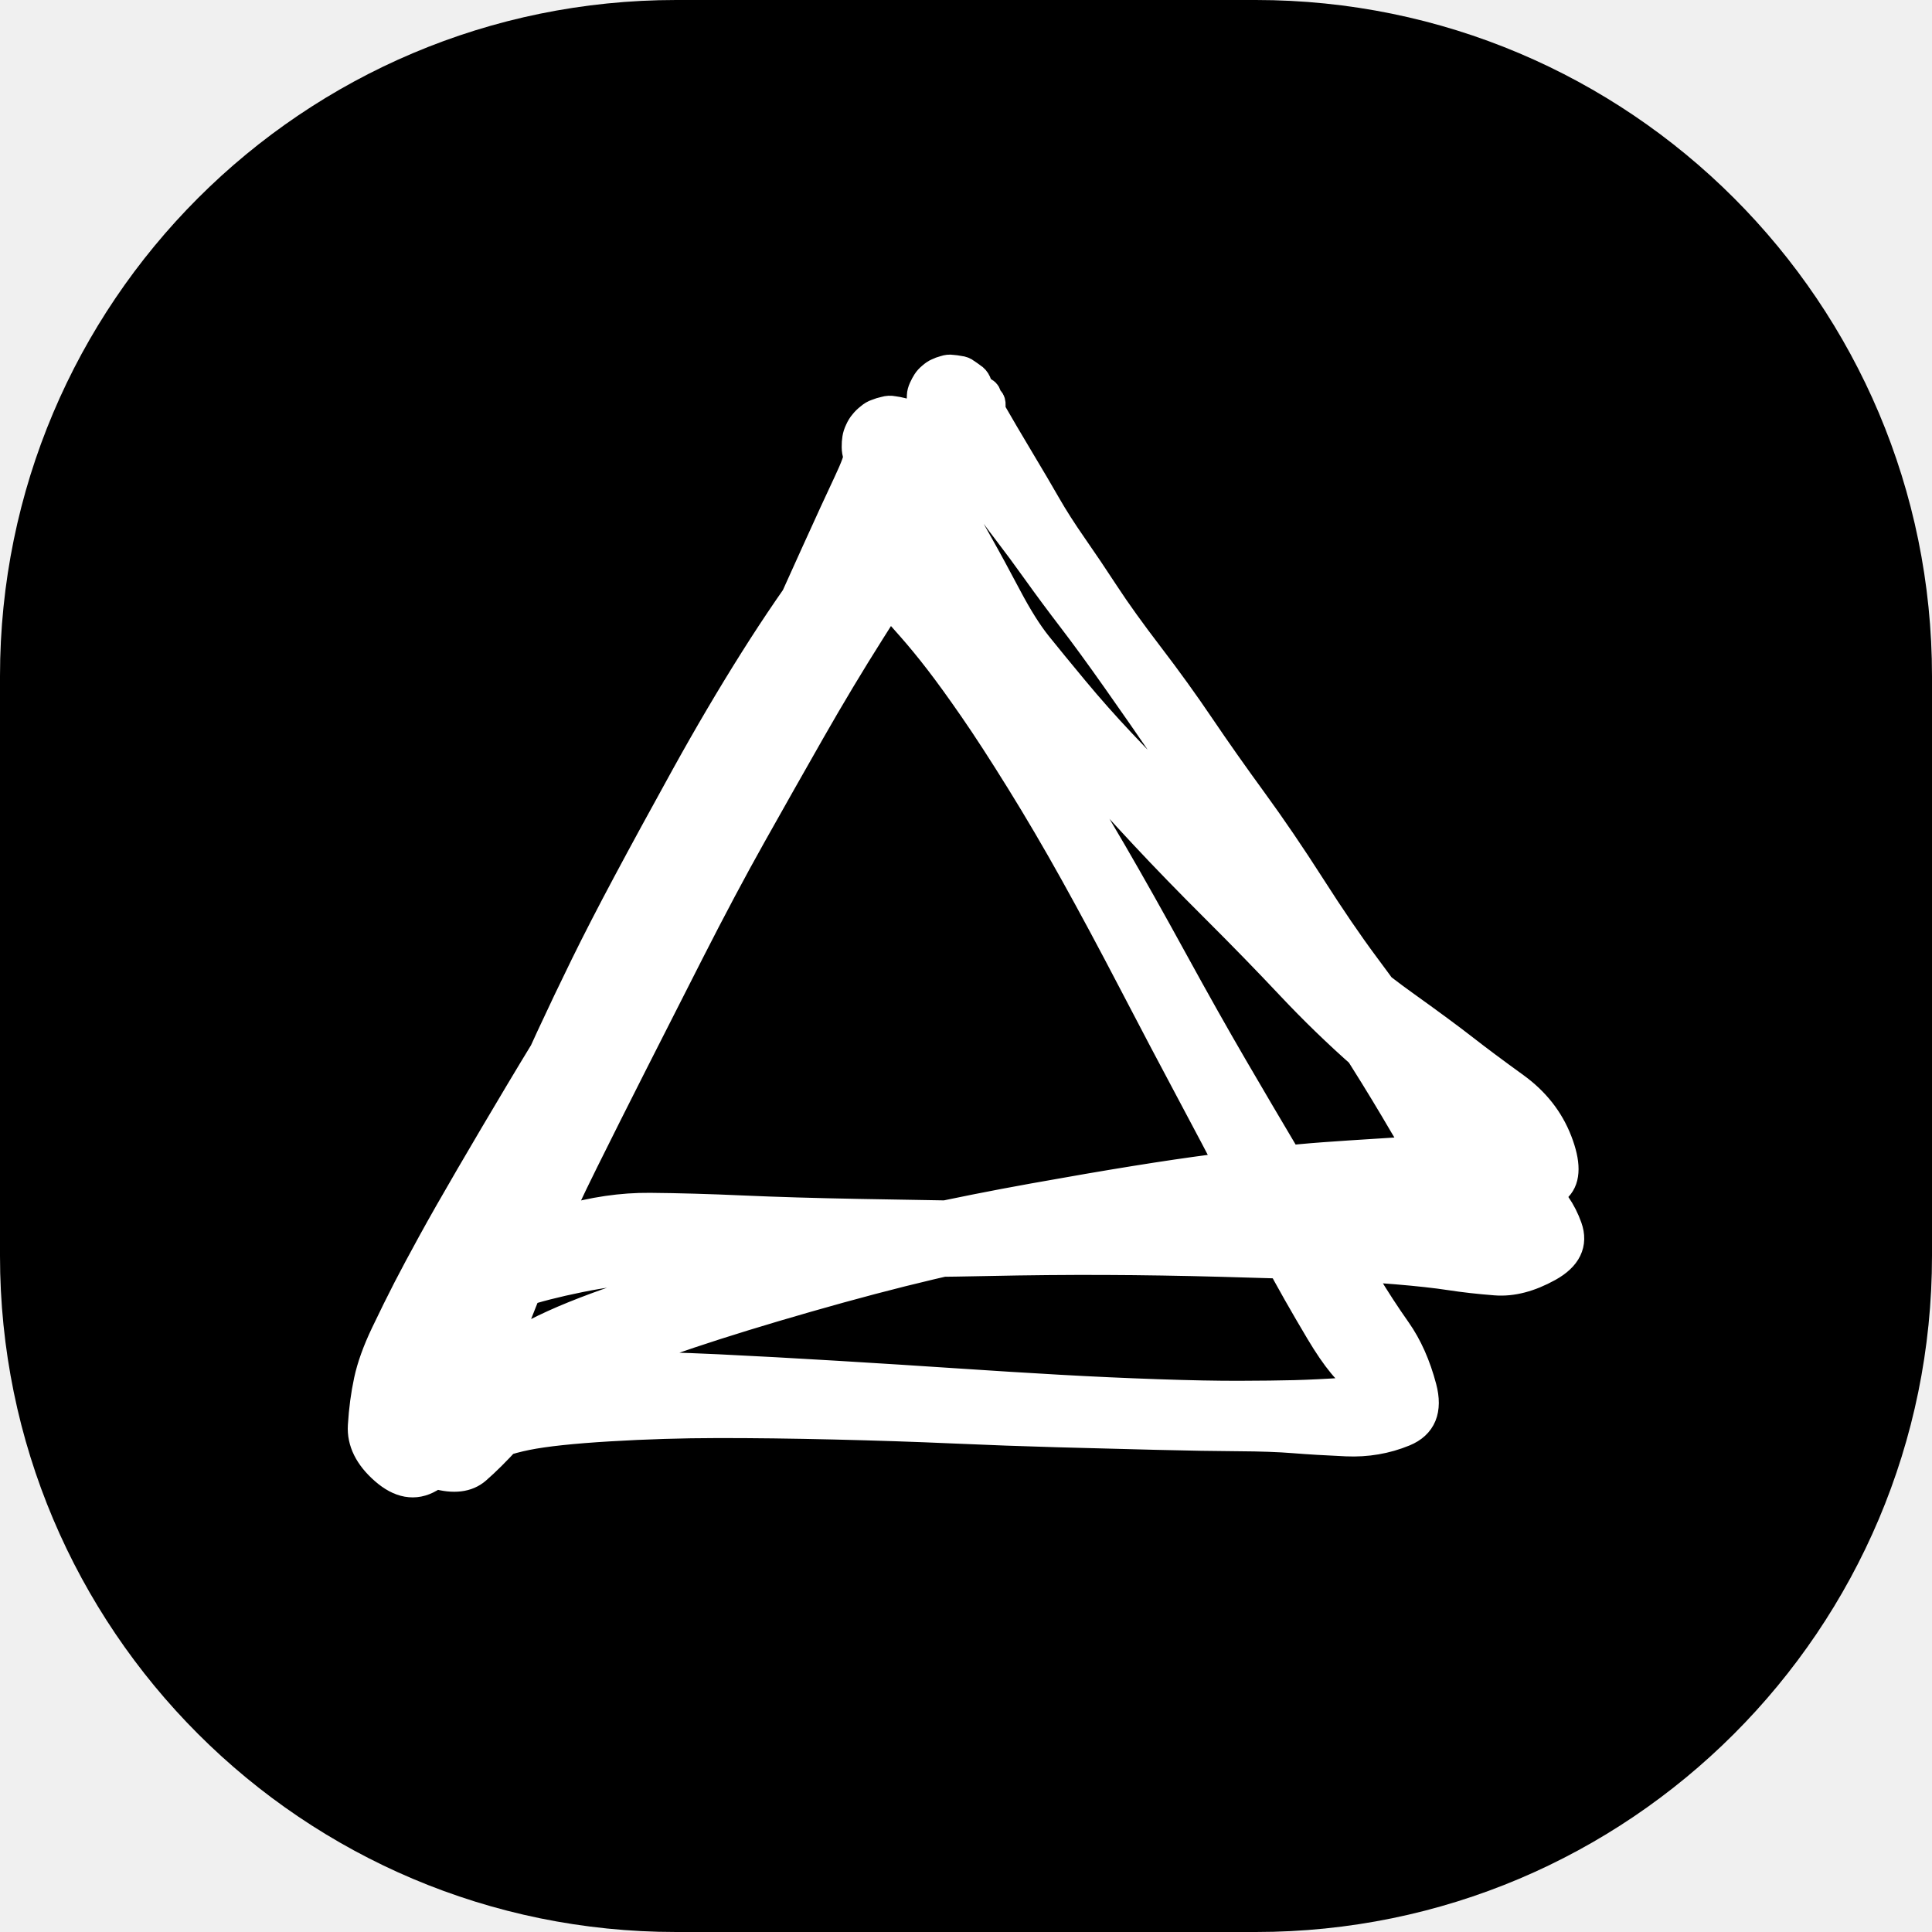
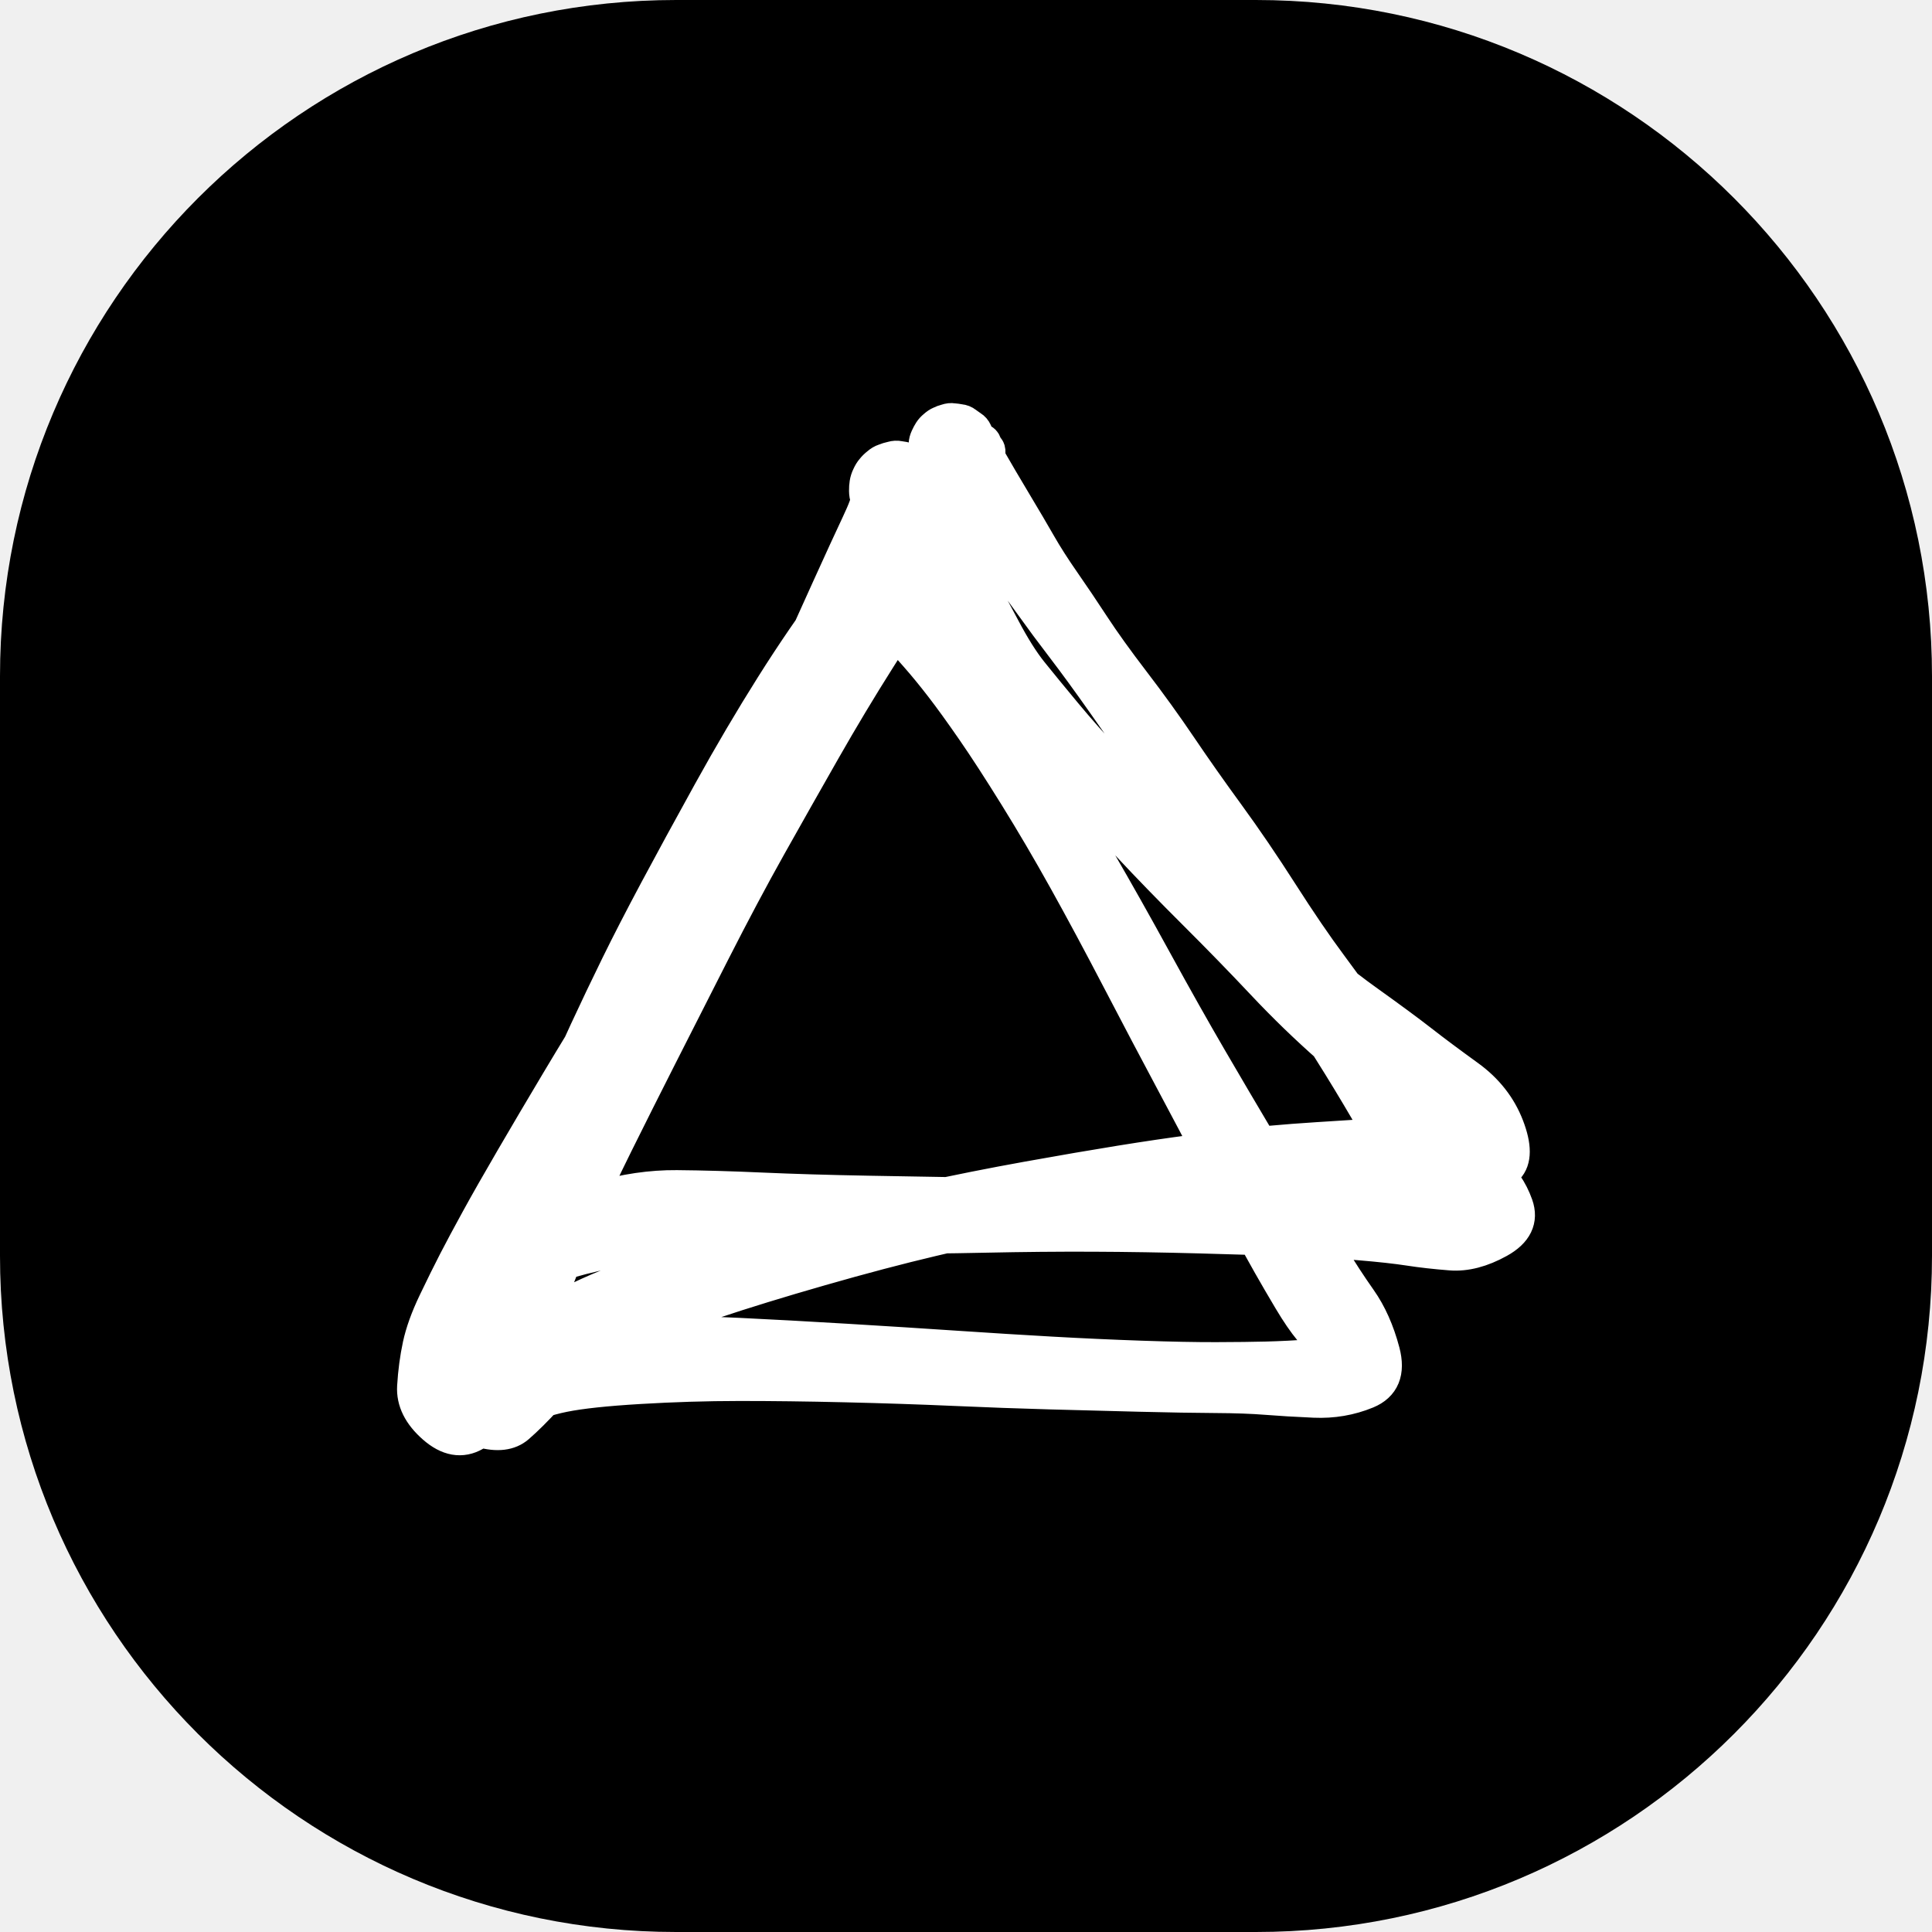
<svg xmlns="http://www.w3.org/2000/svg" width="1000" height="1000" viewBox="0 0 1000 1000">
-   <style>.m{stroke:#ffffff;stroke-linejoin:round}@media (max-width:56px){.m{stroke-width:0.95px;vector-effect:non-scaling-stroke}}@media (max-width:40px){.m{stroke-width:0.82px;vector-effect:non-scaling-stroke}}@media (max-width:24px){.m{stroke-width:0.63px;vector-effect:non-scaling-stroke}}</style>
+   <style>.m{stroke:#ffffff;stroke-linejoin:round}@media (max-width:56px){.m{stroke-width:1.05px;vector-effect:non-scaling-stroke}}@media (max-width:40px){.m{stroke-width:0.88px;vector-effect:non-scaling-stroke}}@media (max-width:24px){.m{stroke-width:0.67px;vector-effect:non-scaling-stroke}}</style>
  <rect width="1000" height="1000" rx="350" ry="350" fill="#000000" />
-   <path class="m" stroke="#ffffff" stroke-width="6" stroke-linejoin="round" fill="#ffffff" transform="translate(187.28 190.83) scale(2.42746)" d="M133.28,11.64 Q125.99,20.99 119.42,29.14 T105.43,46.76 90.9,67.27 76.46,91.29 63.96,113.82 54.9,131.11 47.61,146.14 42.48,158.53 38.87,168.3 35.18,178.6 42.91,181.44 61.45,178.73 81.17,179.29 106.16,180.03 133.37,180.5 158.45,180.81 183.58,181.61 205.21,182.58 221.1,183.51 232.79,184.18 242.19,184.02 242.46,182.66 232.14,175.17 222.19,161.47 213.62,147.34 204.81,133.3 193.98,115.95 182.03,97.34 171.31,81.4 160.79,66.26 151.34,53.31 143.91,43.29 137.66,34.82 130.85,25.51 124.31,15.41 120.84,10.29 119.57,8.88 119.21,7.34 119.22,5.75 119.62,4.22 120.37,2.82 121.44,1.64 122.75,0.76 124.24,0.21 125.82,0.04 127.39,0.25 128.87,0.83 130.16,1.74 131.2,2.94 132.04,7.77 130.49,17.33 125.02,29.13 118.34,40.56 108.63,55.9 95.78,77.31 83.24,99.48 70.02,124.33 57.7,148.59 47.49,168.94 39.77,185.54 35.01,197.24 31.19,206.77 27.34,216.32 23.59,225.63 19.18,226.25 20.2,218.14 30.08,209.56 45.16,201.84 65.61,194.86 91.96,187.83 118.73,181.56 143.14,176.7 164.8,172.98 181.56,170.51 194.56,168.92 205.08,167.94 217.57,167.11 229.66,166.33 240.17,165.24 241.62,165.29 233.6,163.46 225.68,157.18 213.38,146.54 197.95,131.6 182.01,115.22 166.8,99.56 154.83,86.38 144.81,74.67 136.63,65.23 130.72,58.03 124.45,49.09 117.74,39.06 112.27,30.7 107.84,23.13 105.63,18.49 105.32,16.71 105.44,14.91 105.99,13.19 106.94,11.65 108.23,10.38 109.79,9.46 111.52,8.93 113.32,8.84 115.1,9.18 116.74,9.94 118.15,11.06 119.26,12.5 120.41,17.39 119.57,26.72 115.43,37.15 108.92,48.98 99.71,65.23 87.65,86.2 71.6,112.4 54.85,138.71 41.62,159.28 30.79,176.82 22.9,190.84 18.49,200.51 15.08,209.99 13.26,220.47 18.61,220.07 31.23,213.48 51.36,212.51 75.87,213.15 101.13,214.53 126.52,216.14 148.77,217.52 169.66,218.47 187.11,218.81 198.85,218.67 210.01,218.12 212.92,215.84 204.22,205.35 195.22,189.48 186.68,173.21 176.59,154.07 164.38,130.9 151.83,107.52 140.32,87.91 130.31,72.48 123,62.37 117.11,55.19 109.15,46.19 103.49,39.64 102.77,37.88 102.65,35.99 103.14,34.15 104.19,32.57 105.69,31.4 107.48,30.78 109.38,30.76 111.18,31.35 112.71,32.48 113.79,34.04 114.32,35.86 114.23,37.76 113.55,39.53 112.34,40.99 110.72,41.99 108.87,42.42 106.98,42.23 105.25,41.45 103.85,40.16 102.95,38.49 102.62,36.62 102.91,34.74 103.78,33.06 105.15,31.74 106.86,30.92 108.75,30.7 110.61,31.09 112.24,32.05 112.98,32.66 117.81,39.05 125.22,49.1 130.62,57.04 137.71,67.62 148.05,83.28 160.06,102.99 173.09,126.15 185.89,148.88 196.78,167.39 206.47,182.88 214.1,194.85 220.75,205.06 226.18,217.26 222.26,226.82 209.95,228.92 198.74,228.25 186.95,227.83 169.33,227.53 148.3,226.98 126.03,226.17 100.78,225.33 75.89,225.02 52.74,225.73 35.14,227.61 24.2,231.36 14.45,236.64 4.74,234.93 0.02,225.4 1.3,215.78 4.9,205.77 9.63,196.2 14.89,186.37 23,172.12 33.56,154.23 46.28,133.39 62.22,106.91 77.07,80.6 87.66,59.19 96.66,39.28 103.51,24.38 105.63,18.49 105.32,16.71 105.44,14.91 105.99,13.19 106.94,11.65 108.23,10.38 109.79,9.46 111.52,8.93 113.32,8.84 115.1,9.18 116.74,9.94 118.15,11.06 119.26,12.5 121.93,18.46 126.56,28.12 131.61,37.45 137.69,48.63 144.16,58.91 151.97,68.44 161.96,79.72 174.08,92.21 189.86,107.18 206.23,122.3 222.19,135.46 235.04,144.94 245.91,153.05 255.1,164.73 255.08,174.56 247.37,178.13 238.35,178.91 229.74,178.84 217.8,178.31 205.63,178.03 195.49,178.21 182.87,179.33 166.41,181.9 145.09,185.96 121.14,191.29 94.98,198.19 69.87,205.91 51.75,213.34 39.68,220.59 31.24,228.12 24.48,234.84 15.86,235.88 9.95,229.66 11.92,221.04 16.99,211.91 21.91,202.62 26.37,193.56 31.61,181.83 39.32,164.93 49.16,144.36 61.05,119.69 73.64,94.33 85.32,71.43 96.99,49.04 105.73,33.01 111.95,22.1 117.54,13.04 119.57,8.88 119.21,7.34 119.22,5.75 119.62,4.22 120.37,2.82 121.44,1.64 122.75,0.76 124.24,0.21 125.82,0.04 127.39,0.25 128.87,0.83 130.16,1.74 131.2,2.94 130.99,3.02 133.77,8.12 140.44,19.48 146.07,29.05 151.67,37.81 158.58,48.07 167.99,61.17 178.84,76.22 190,92.07 202.46,110.38 213.9,127.15 223.67,140.61 233.11,153.31 242.46,165.19 251.2,174.41 257.21,183.08 253.05,191.67 241.75,194.6 232.05,193.51 220.55,192.24 204.89,191.32 183.38,190.64 158.44,190.24 133.33,190.47 106.05,190.75 81.3,191.04 62.44,191.86 46.44,193.96 33.7,197.23 23.72,195.04 20.83,185.31 25.33,174.27 30.06,164.6 34.49,155.14 40.15,142.56 47.45,127.26 56.48,109.72 68.96,86.81 83.52,62.1 97.99,40.99 111.65,22.94 121.87,10.01 126.13,5.07 127.06,4.37 128.13,3.91 129.28,3.72 130.45,3.81 131.56,4.18 132.55,4.8 133.36,5.64 133.94,6.65 134.27,7.77 134.32,8.94 134.09,10.08 133.59,11.14 Z" />
+   <path class="m" stroke="#ffffff" stroke-width="7.5" stroke-linejoin="round" fill="#ffffff" transform="translate(213.83 216.96) scale(2.22138)" d="M133.28,11.64 Q125.99,20.99 119.42,29.14 T105.43,46.76 90.9,67.27 76.46,91.29 63.96,113.82 54.9,131.11 47.61,146.14 42.48,158.53 38.87,168.3 35.18,178.6 42.91,181.44 61.45,178.73 81.17,179.29 106.16,180.03 133.37,180.5 158.45,180.81 183.58,181.61 205.21,182.58 221.1,183.51 232.79,184.18 242.19,184.02 242.46,182.66 232.14,175.17 222.19,161.47 213.62,147.34 204.81,133.3 193.98,115.95 182.03,97.34 171.31,81.4 160.79,66.26 151.34,53.31 143.91,43.29 137.66,34.82 130.85,25.51 124.31,15.41 120.84,10.29 119.57,8.88 119.21,7.34 119.22,5.75 119.62,4.22 120.37,2.82 121.44,1.64 122.75,0.76 124.24,0.21 125.82,0.04 127.39,0.25 128.87,0.83 130.16,1.74 131.2,2.94 132.04,7.77 130.49,17.33 125.02,29.13 118.34,40.56 108.63,55.9 95.78,77.31 83.24,99.48 70.02,124.33 57.7,148.59 47.49,168.94 39.77,185.54 35.01,197.24 31.19,206.77 27.34,216.32 23.59,225.63 19.18,226.25 20.2,218.14 30.08,209.56 45.16,201.84 65.61,194.86 91.96,187.83 118.73,181.56 143.14,176.7 164.8,172.98 181.56,170.51 194.56,168.92 205.08,167.94 217.57,167.11 229.66,166.33 240.17,165.24 241.62,165.29 233.6,163.46 225.68,157.18 213.38,146.54 197.95,131.6 182.01,115.22 166.8,99.56 154.83,86.38 144.81,74.67 136.63,65.23 130.72,58.03 124.45,49.09 117.74,39.06 112.27,30.7 107.84,23.13 105.63,18.49 105.32,16.71 105.44,14.91 105.99,13.19 106.94,11.65 108.23,10.38 109.79,9.46 111.52,8.93 113.32,8.84 115.1,9.18 116.74,9.94 118.15,11.06 119.26,12.5 120.41,17.39 119.57,26.72 115.43,37.15 108.92,48.98 99.71,65.23 87.65,86.2 71.6,112.4 54.85,138.71 41.62,159.28 30.79,176.82 22.9,190.84 18.49,200.51 15.08,209.99 13.26,220.47 18.61,220.07 31.23,213.48 51.36,212.51 75.87,213.15 101.13,214.53 126.52,216.14 148.77,217.52 169.66,218.47 187.11,218.81 198.85,218.67 210.01,218.12 212.92,215.84 204.22,205.35 195.22,189.48 186.68,173.21 176.59,154.07 164.38,130.9 151.83,107.52 140.32,87.91 130.31,72.48 123,62.37 117.11,55.19 109.15,46.19 103.49,39.64 102.77,37.88 102.65,35.99 103.14,34.15 104.19,32.57 105.69,31.4 107.48,30.78 109.38,30.76 111.18,31.35 112.71,32.48 113.79,34.04 114.32,35.86 114.23,37.76 113.55,39.53 112.34,40.99 110.72,41.99 108.87,42.42 106.98,42.23 105.25,41.45 103.85,40.16 102.95,38.49 102.62,36.62 102.91,34.74 103.78,33.06 105.15,31.74 106.86,30.92 108.75,30.7 110.61,31.09 112.24,32.05 112.98,32.66 117.81,39.05 125.22,49.1 130.62,57.04 137.71,67.62 148.05,83.28 160.06,102.99 173.09,126.15 185.89,148.88 196.78,167.39 206.47,182.88 214.1,194.85 220.75,205.06 226.18,217.26 222.26,226.82 209.95,228.92 198.74,228.25 186.95,227.83 169.33,227.53 148.3,226.98 126.03,226.17 100.78,225.33 75.89,225.02 52.74,225.73 35.14,227.61 24.2,231.36 14.45,236.64 4.74,234.93 0.02,225.4 1.3,215.78 4.9,205.77 9.63,196.2 14.89,186.37 23,172.12 33.56,154.23 46.28,133.39 62.22,106.91 77.07,80.6 87.66,59.19 96.66,39.28 103.51,24.38 105.63,18.49 105.32,16.71 105.44,14.91 105.99,13.19 106.94,11.65 108.23,10.38 109.79,9.46 111.52,8.93 113.32,8.84 115.1,9.18 116.74,9.94 118.15,11.06 119.26,12.5 121.93,18.46 126.56,28.12 131.61,37.45 137.69,48.63 144.16,58.91 151.97,68.44 161.96,79.72 174.08,92.21 189.86,107.18 206.23,122.3 222.19,135.46 235.04,144.94 245.91,153.05 255.1,164.73 255.08,174.56 247.37,178.13 238.35,178.91 229.74,178.84 217.8,178.31 205.63,178.03 195.49,178.21 182.87,179.33 166.41,181.9 145.09,185.96 121.14,191.29 94.98,198.19 69.87,205.91 51.75,213.34 39.68,220.59 31.24,228.12 24.48,234.84 15.86,235.88 9.95,229.66 11.92,221.04 16.99,211.91 21.91,202.62 26.37,193.56 31.61,181.83 39.32,164.93 49.16,144.36 61.05,119.69 73.64,94.33 85.32,71.43 96.99,49.04 105.73,33.01 111.95,22.1 117.54,13.04 119.57,8.88 119.21,7.34 119.22,5.75 119.62,4.22 120.37,2.82 121.44,1.64 122.75,0.76 124.24,0.21 125.82,0.04 127.39,0.25 128.87,0.83 130.16,1.74 131.2,2.94 130.99,3.02 133.77,8.12 140.44,19.48 146.07,29.05 151.67,37.81 158.58,48.07 167.99,61.17 178.84,76.22 190,92.07 202.46,110.38 213.9,127.15 223.67,140.61 233.11,153.31 242.46,165.19 251.2,174.41 257.21,183.08 253.05,191.67 241.75,194.6 232.05,193.51 220.55,192.24 204.89,191.32 183.38,190.64 158.44,190.24 133.33,190.47 106.05,190.75 81.3,191.04 62.44,191.86 46.44,193.96 33.7,197.23 23.72,195.04 20.83,185.31 25.33,174.27 30.06,164.6 34.49,155.14 40.15,142.56 47.45,127.26 56.48,109.72 68.96,86.81 83.52,62.1 97.99,40.99 111.65,22.94 121.87,10.01 126.13,5.07 127.06,4.37 128.13,3.91 129.28,3.72 130.45,3.81 131.56,4.18 132.55,4.8 133.36,5.64 133.94,6.65 134.27,7.77 134.32,8.94 134.09,10.08 133.59,11.14 Z" />
</svg>
